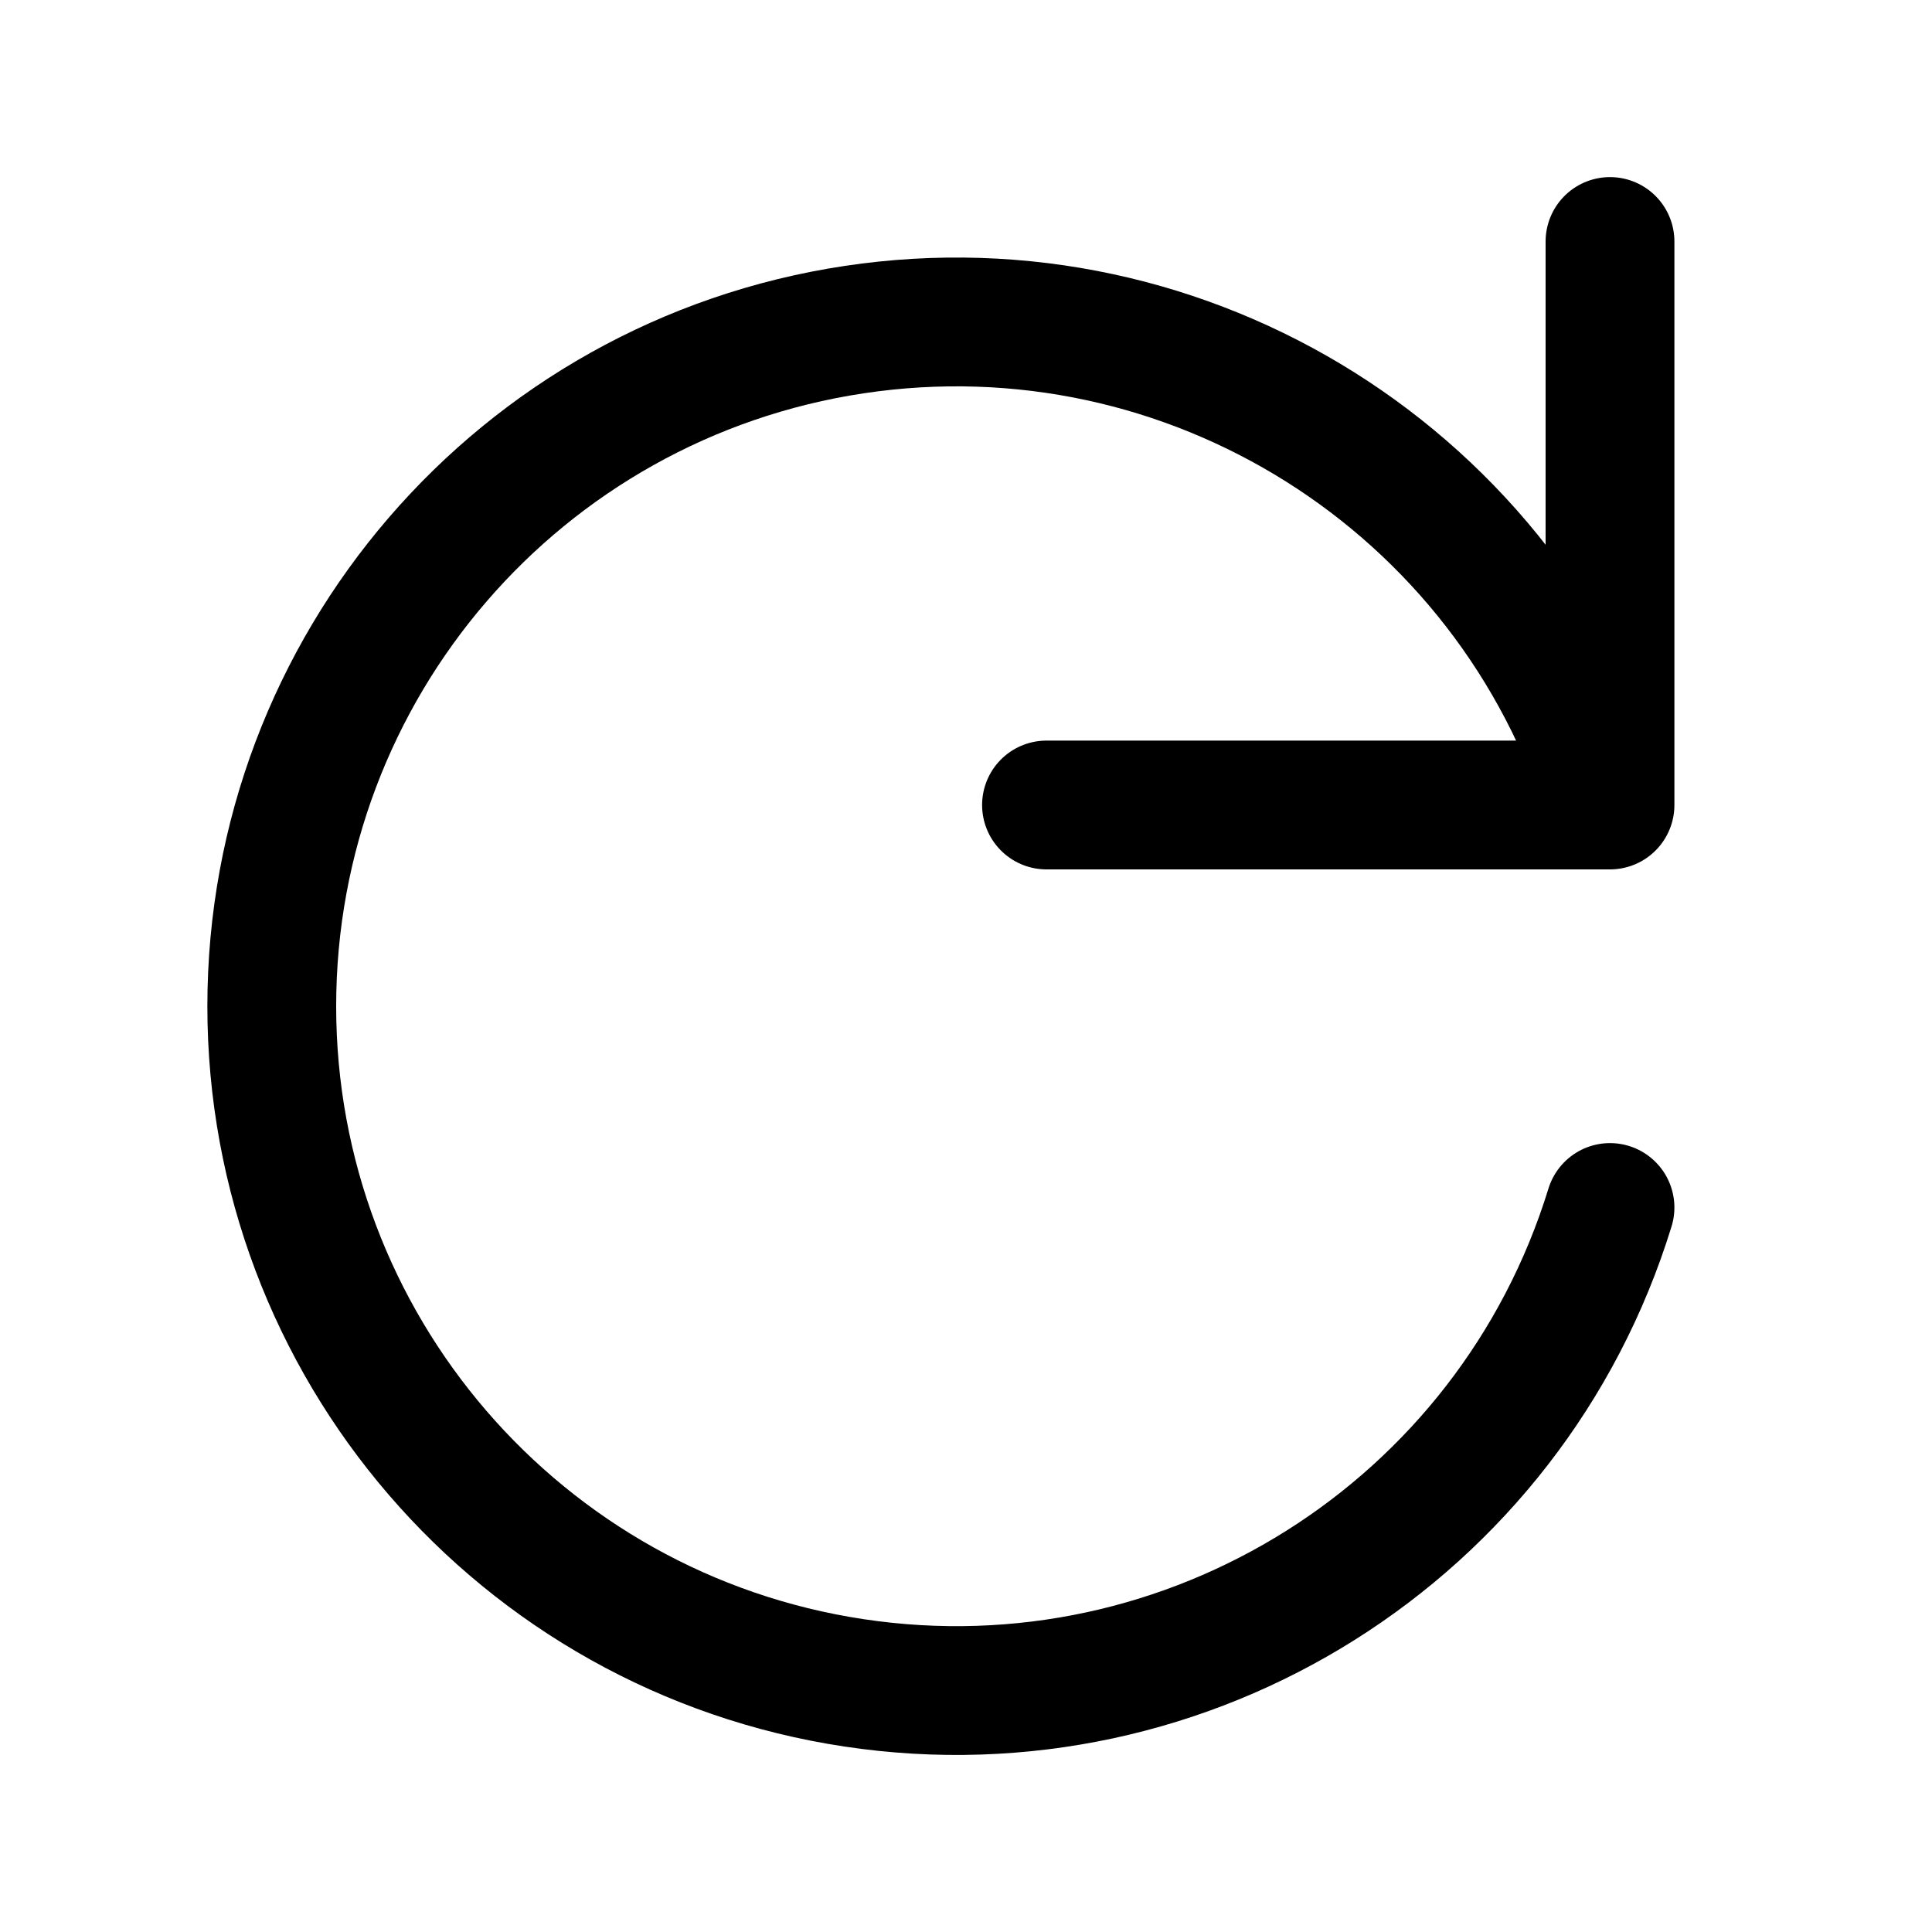
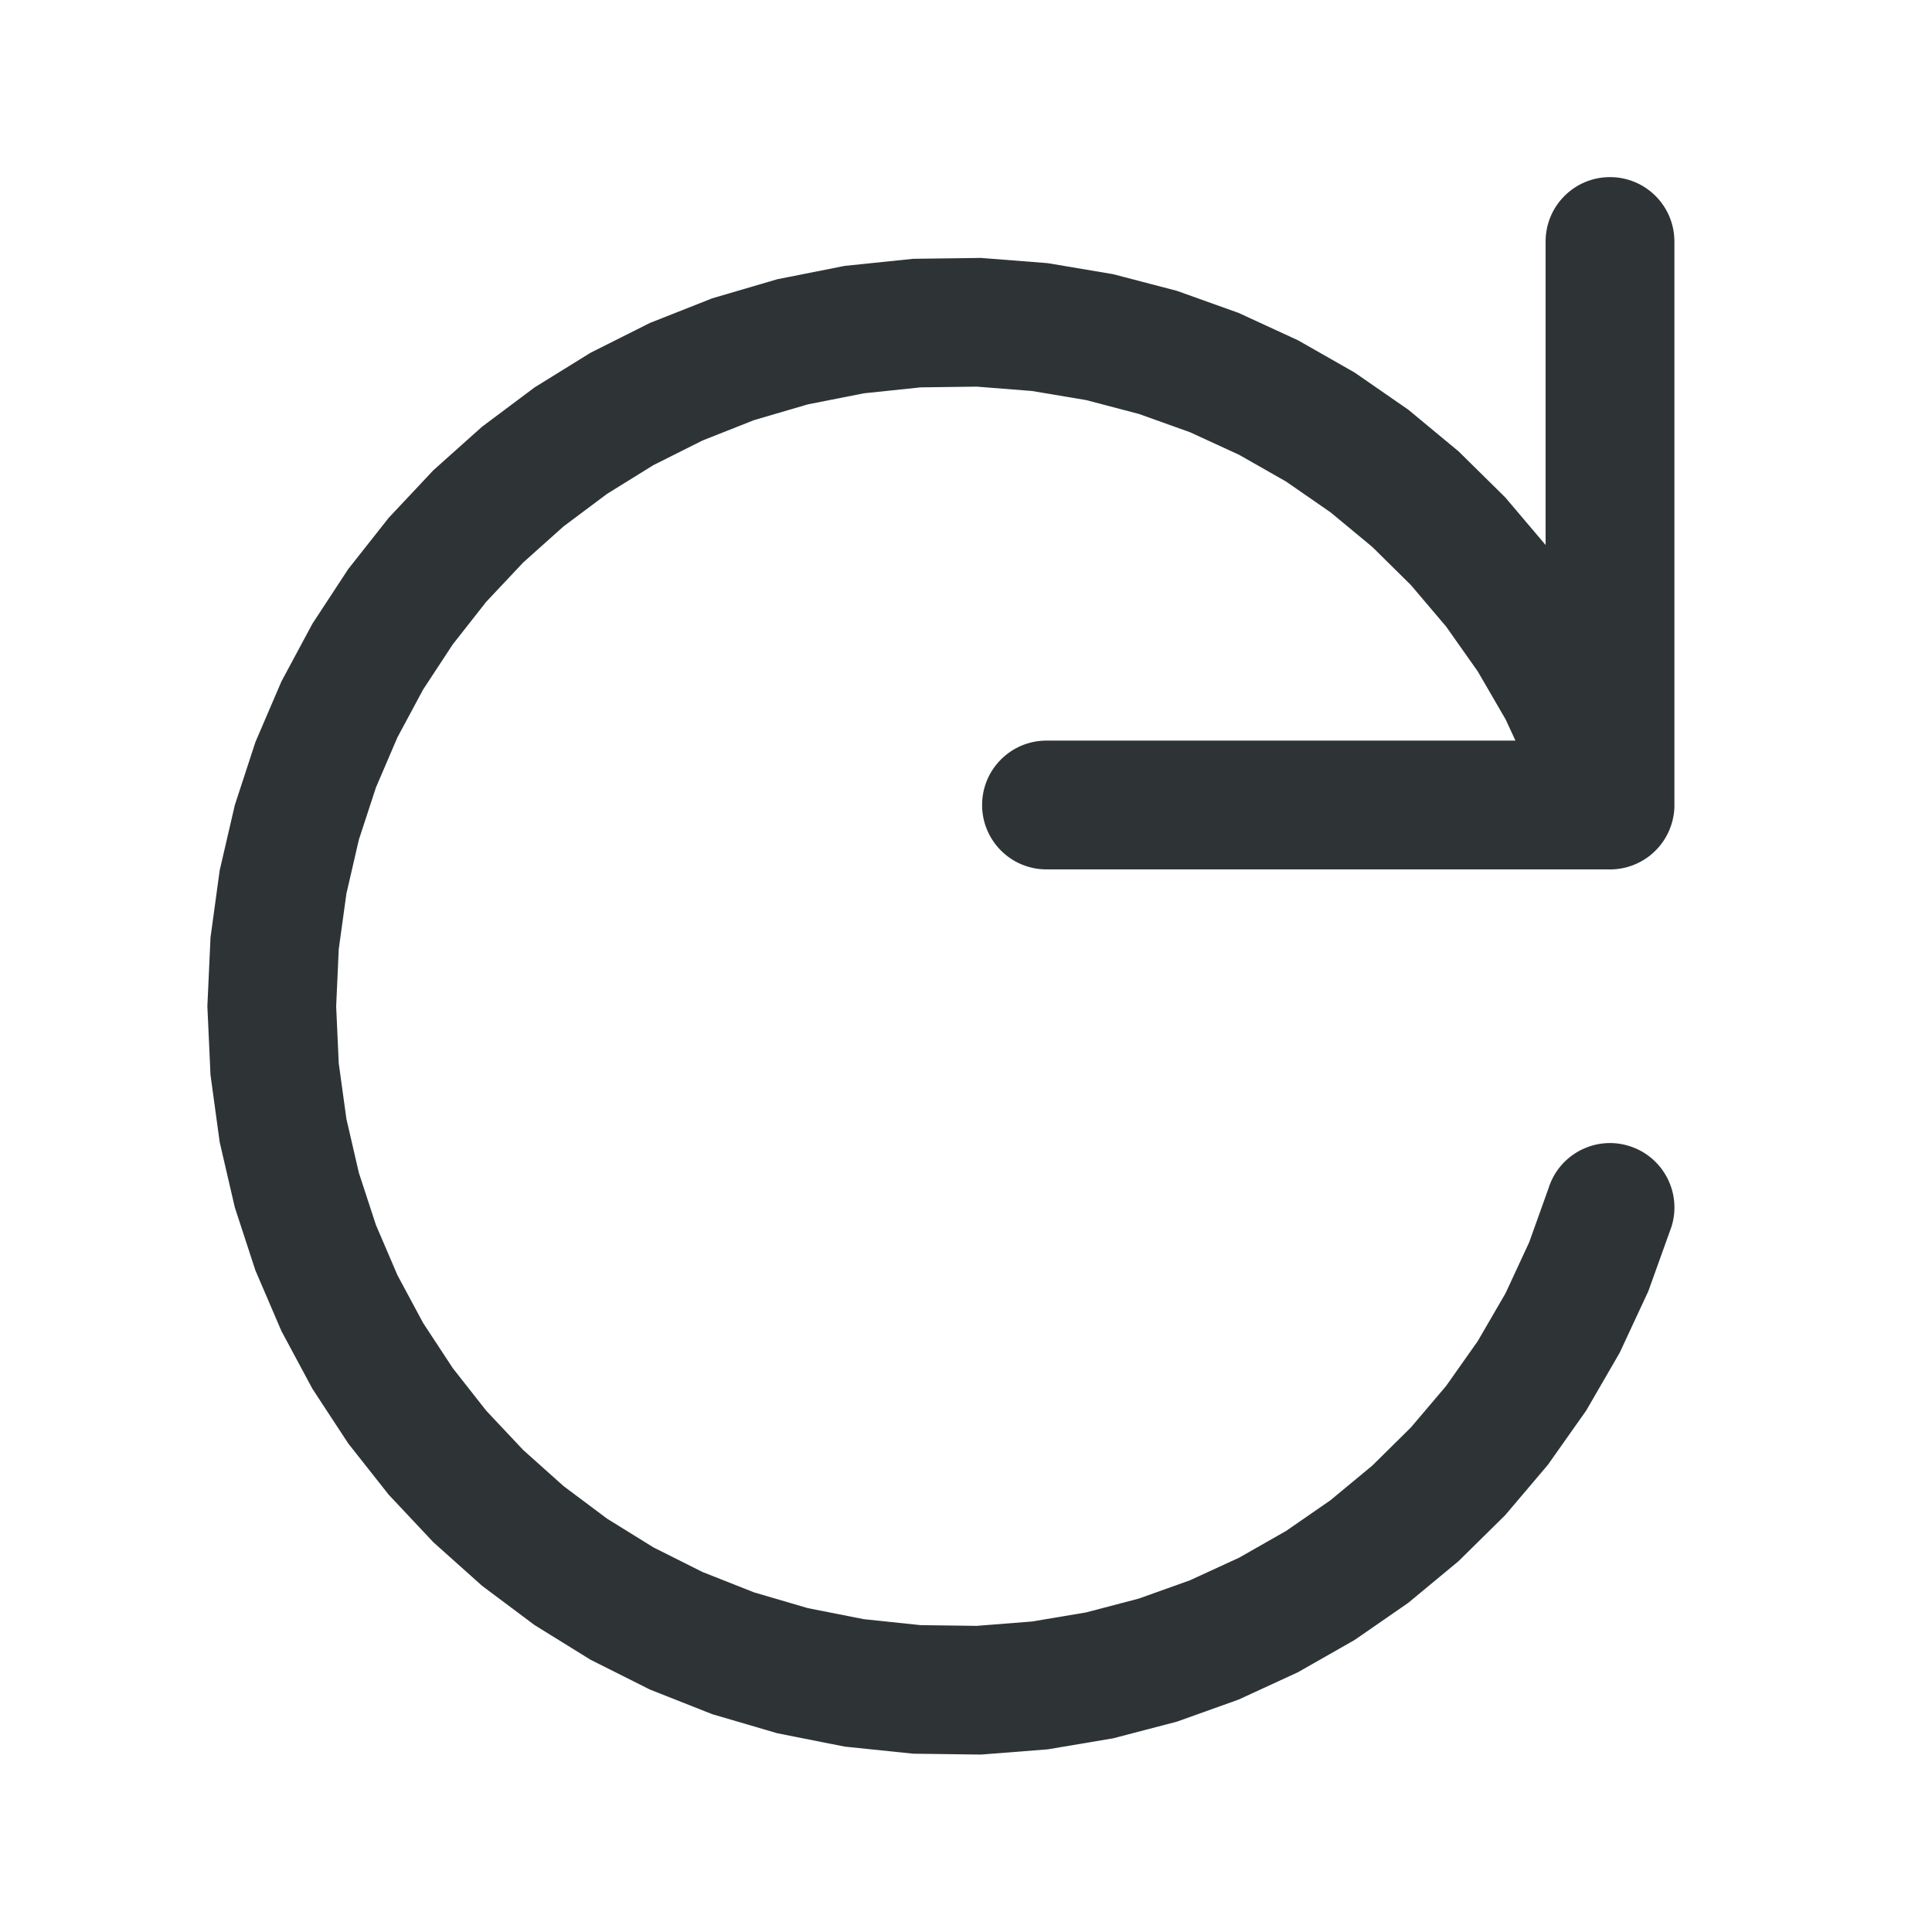
<svg xmlns="http://www.w3.org/2000/svg" width="24" height="24" viewBox="0 0 24 24">
-   <g fill="none" stroke="currentColor" stroke-width="1.6" stroke-linecap="round" stroke-linejoin="round">
-     <path d="M20 10a8.5 8.5 0 1 0 0 5M20 3v7h-7" />
-   </g>
+   <path fill="#2e3436" fill-rule="nonzero" d="M20.765,9.765C20.895,10.187 20.658,10.635 20.235,10.765 19.813,10.895 19.365,10.658 19.235,10.235L18.996,9.568 18.703,8.936 18.357,8.34 17.964,7.783 17.526,7.267 17.046,6.793 16.528,6.364 15.976,5.982 15.393,5.65 14.782,5.369 14.147,5.142 13.492,4.97 12.819,4.857 12.133,4.803 11.436,4.812 10.731,4.886 10.036,5.023 9.367,5.219 8.727,5.472 8.117,5.778 7.541,6.135 7.001,6.539 6.5,6.987 6.04,7.476 5.625,8.004 5.256,8.566 4.937,9.16 4.67,9.783 4.458,10.431 4.303,11.102 4.208,11.792 4.176,12.5 4.208,13.208 4.303,13.898 4.458,14.569 4.67,15.217 4.937,15.84 5.256,16.434 5.625,16.996 6.04,17.524 6.5,18.013 7.001,18.461 7.541,18.865 8.117,19.222 8.727,19.528 9.367,19.781 10.036,19.977 10.731,20.114 11.436,20.188 12.133,20.197 12.819,20.143 13.492,20.03 14.147,19.858 14.782,19.631 15.393,19.35 15.976,19.018 16.528,18.636 17.046,18.207 17.526,17.733 17.964,17.217 18.357,16.66 18.703,16.064 18.996,15.432 19.235,14.765C19.365,14.342 19.813,14.105 20.235,14.235 20.658,14.365 20.895,14.813 20.765,15.235L20.476,16.04 20.121,16.803 19.704,17.523 19.228,18.197 18.699,18.821 18.119,19.393 17.494,19.911 16.828,20.372 16.124,20.773 15.386,21.113 14.62,21.387 13.828,21.594 13.015,21.731 12.185,21.796 11.343,21.785 10.493,21.697 9.655,21.531 8.847,21.294 8.073,20.988 7.336,20.618 6.64,20.187 5.988,19.699 5.383,19.158 4.828,18.567 4.326,17.931 3.881,17.252 3.496,16.535 3.173,15.782 2.917,14.999 2.729,14.188 2.615,13.354 2.576,12.5 2.615,11.646 2.729,10.812 2.917,10.001 3.173,9.218 3.496,8.465 3.881,7.748 4.326,7.069 4.828,6.433 5.383,5.842 5.988,5.301 6.64,4.813 7.336,4.382 8.073,4.012 8.847,3.706 9.655,3.469 10.493,3.303 11.343,3.215 12.185,3.204 13.015,3.269 13.828,3.406 14.62,3.613 15.386,3.887 16.124,4.227 16.828,4.628 17.494,5.089 18.119,5.607 18.699,6.179 19.228,6.803 19.704,7.477 20.121,8.197 20.476,8.96 20.765,9.765z M19.2,3C19.2,2.558 19.558,2.2 20,2.2 20.442,2.2 20.8,2.558 20.8,3L20.8,10C20.8,10.442,20.442,10.8,20,10.8L13,10.8C12.558,10.8 12.2,10.442 12.2,10 12.2,9.558 12.558,9.2 13,9.2L20,9.2 20,10 19.2,10 19.2,3z" />
</svg>
